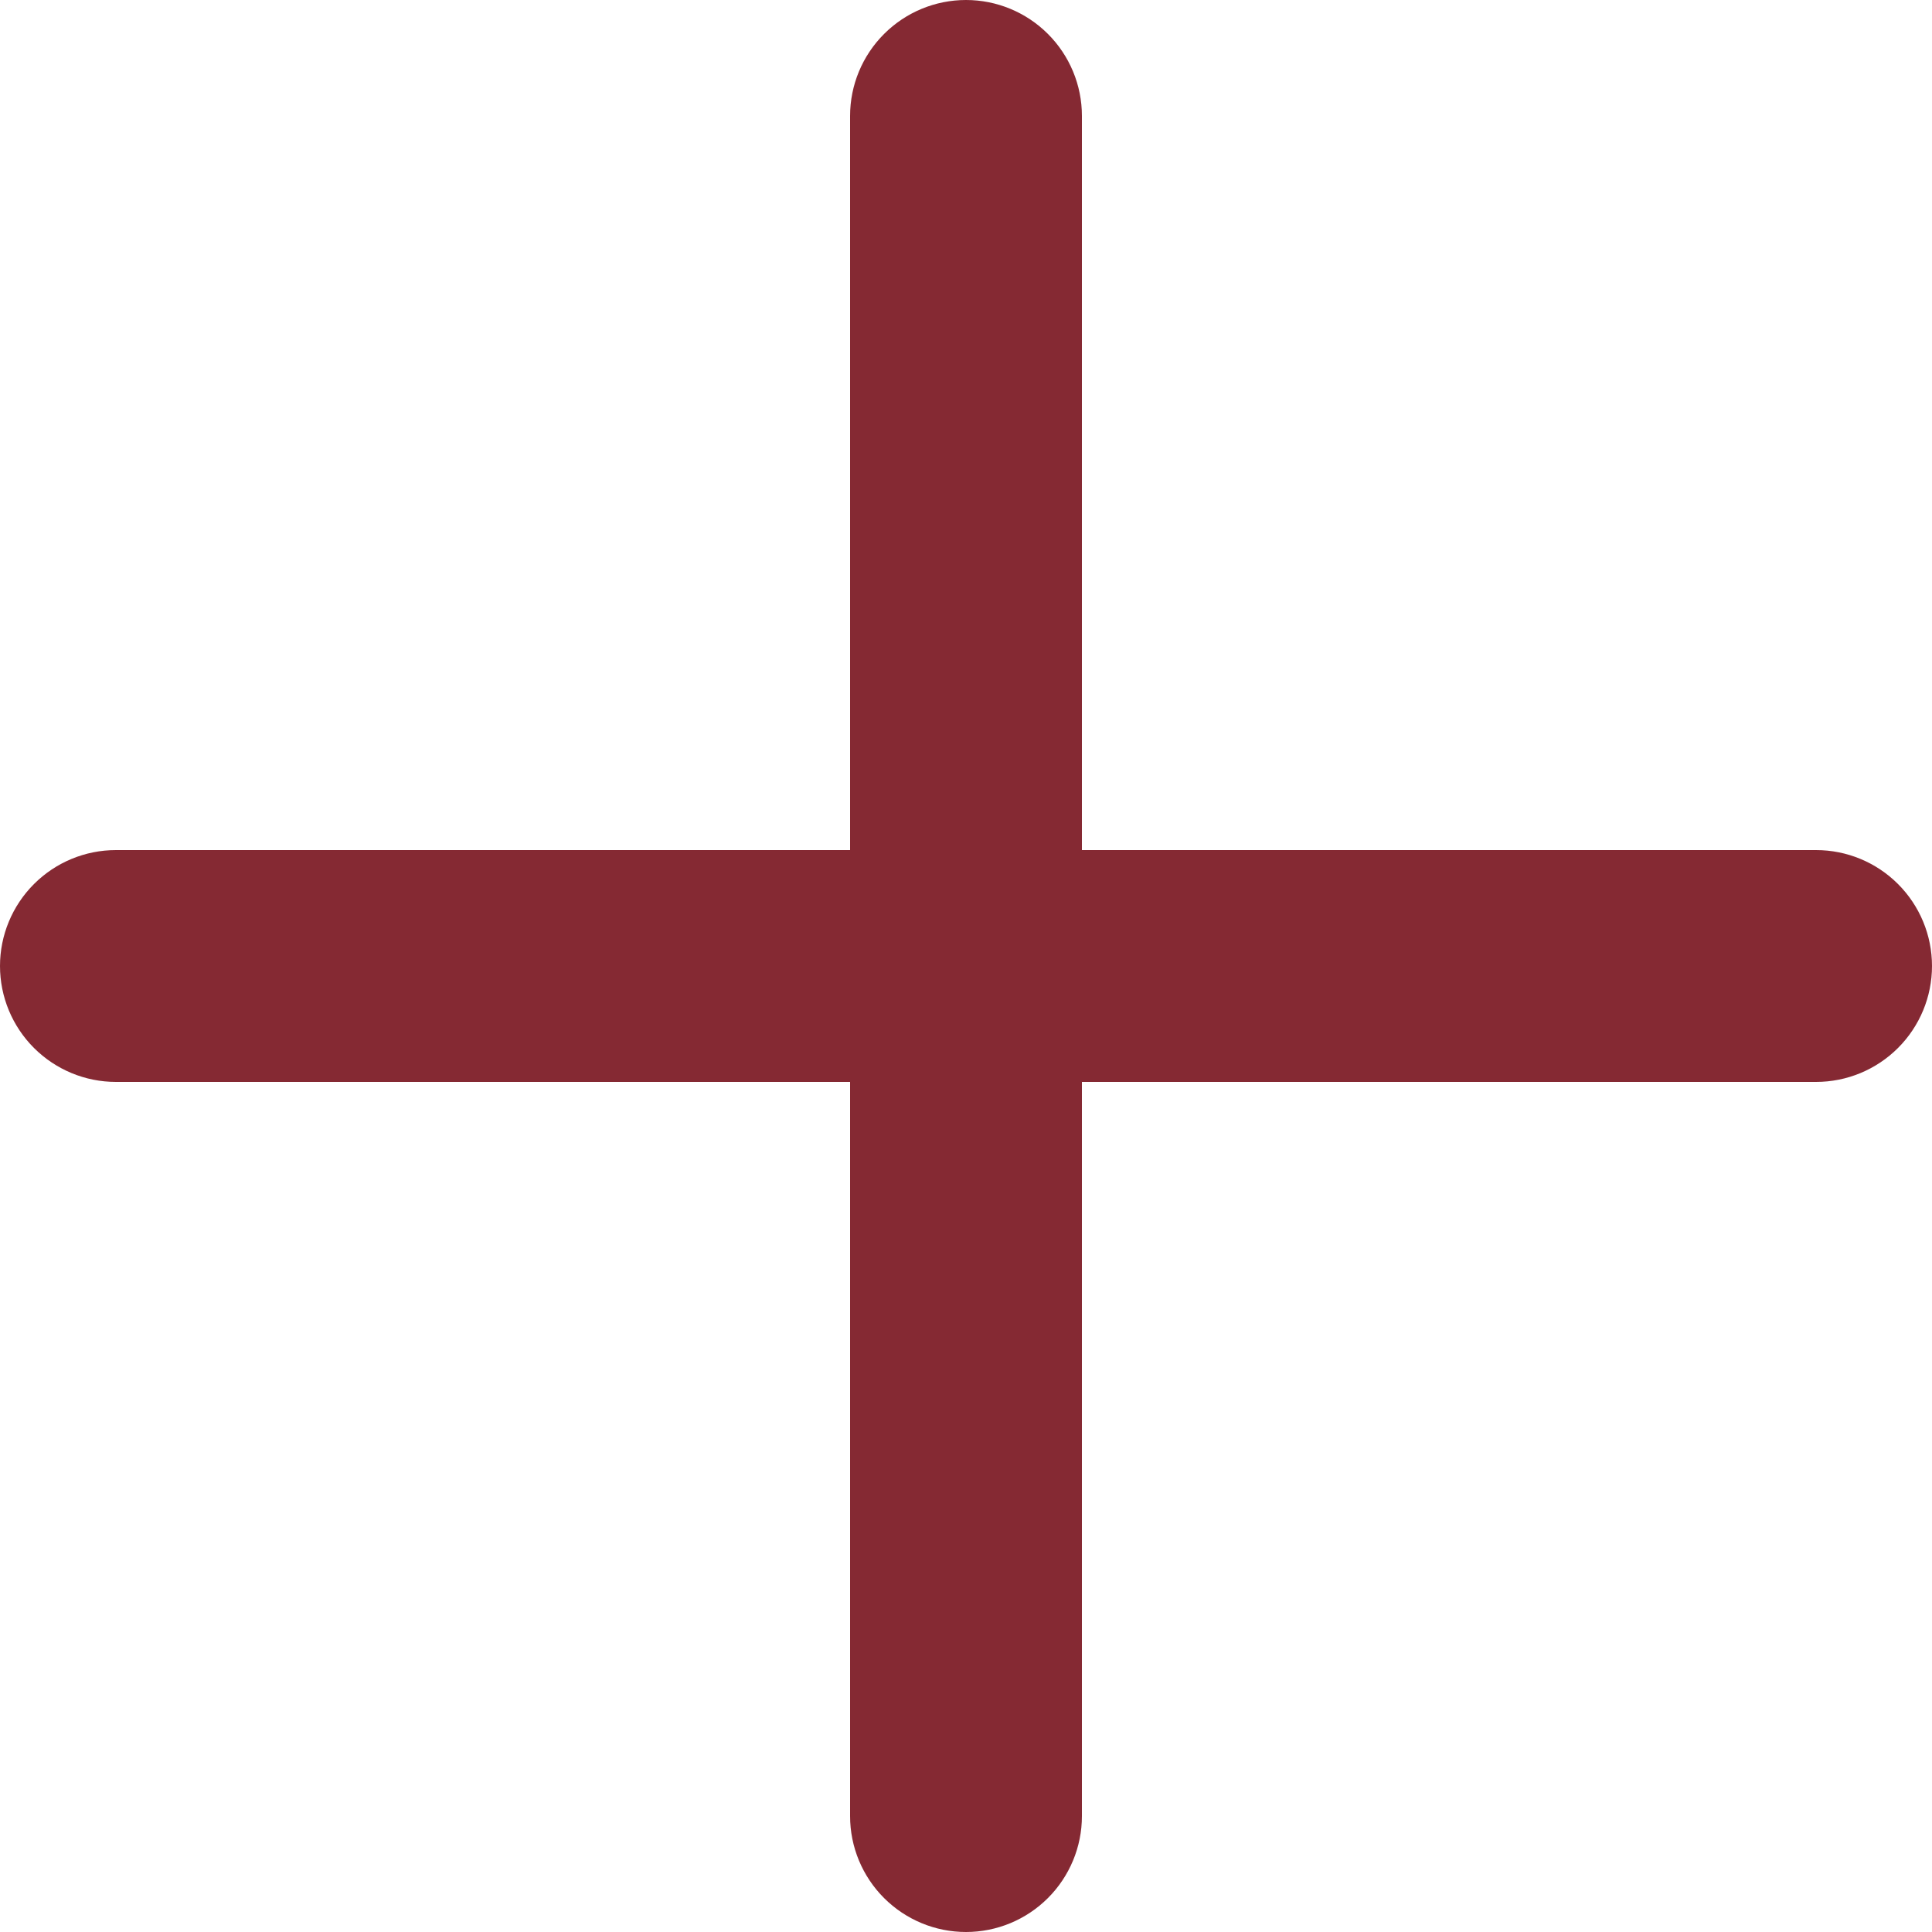
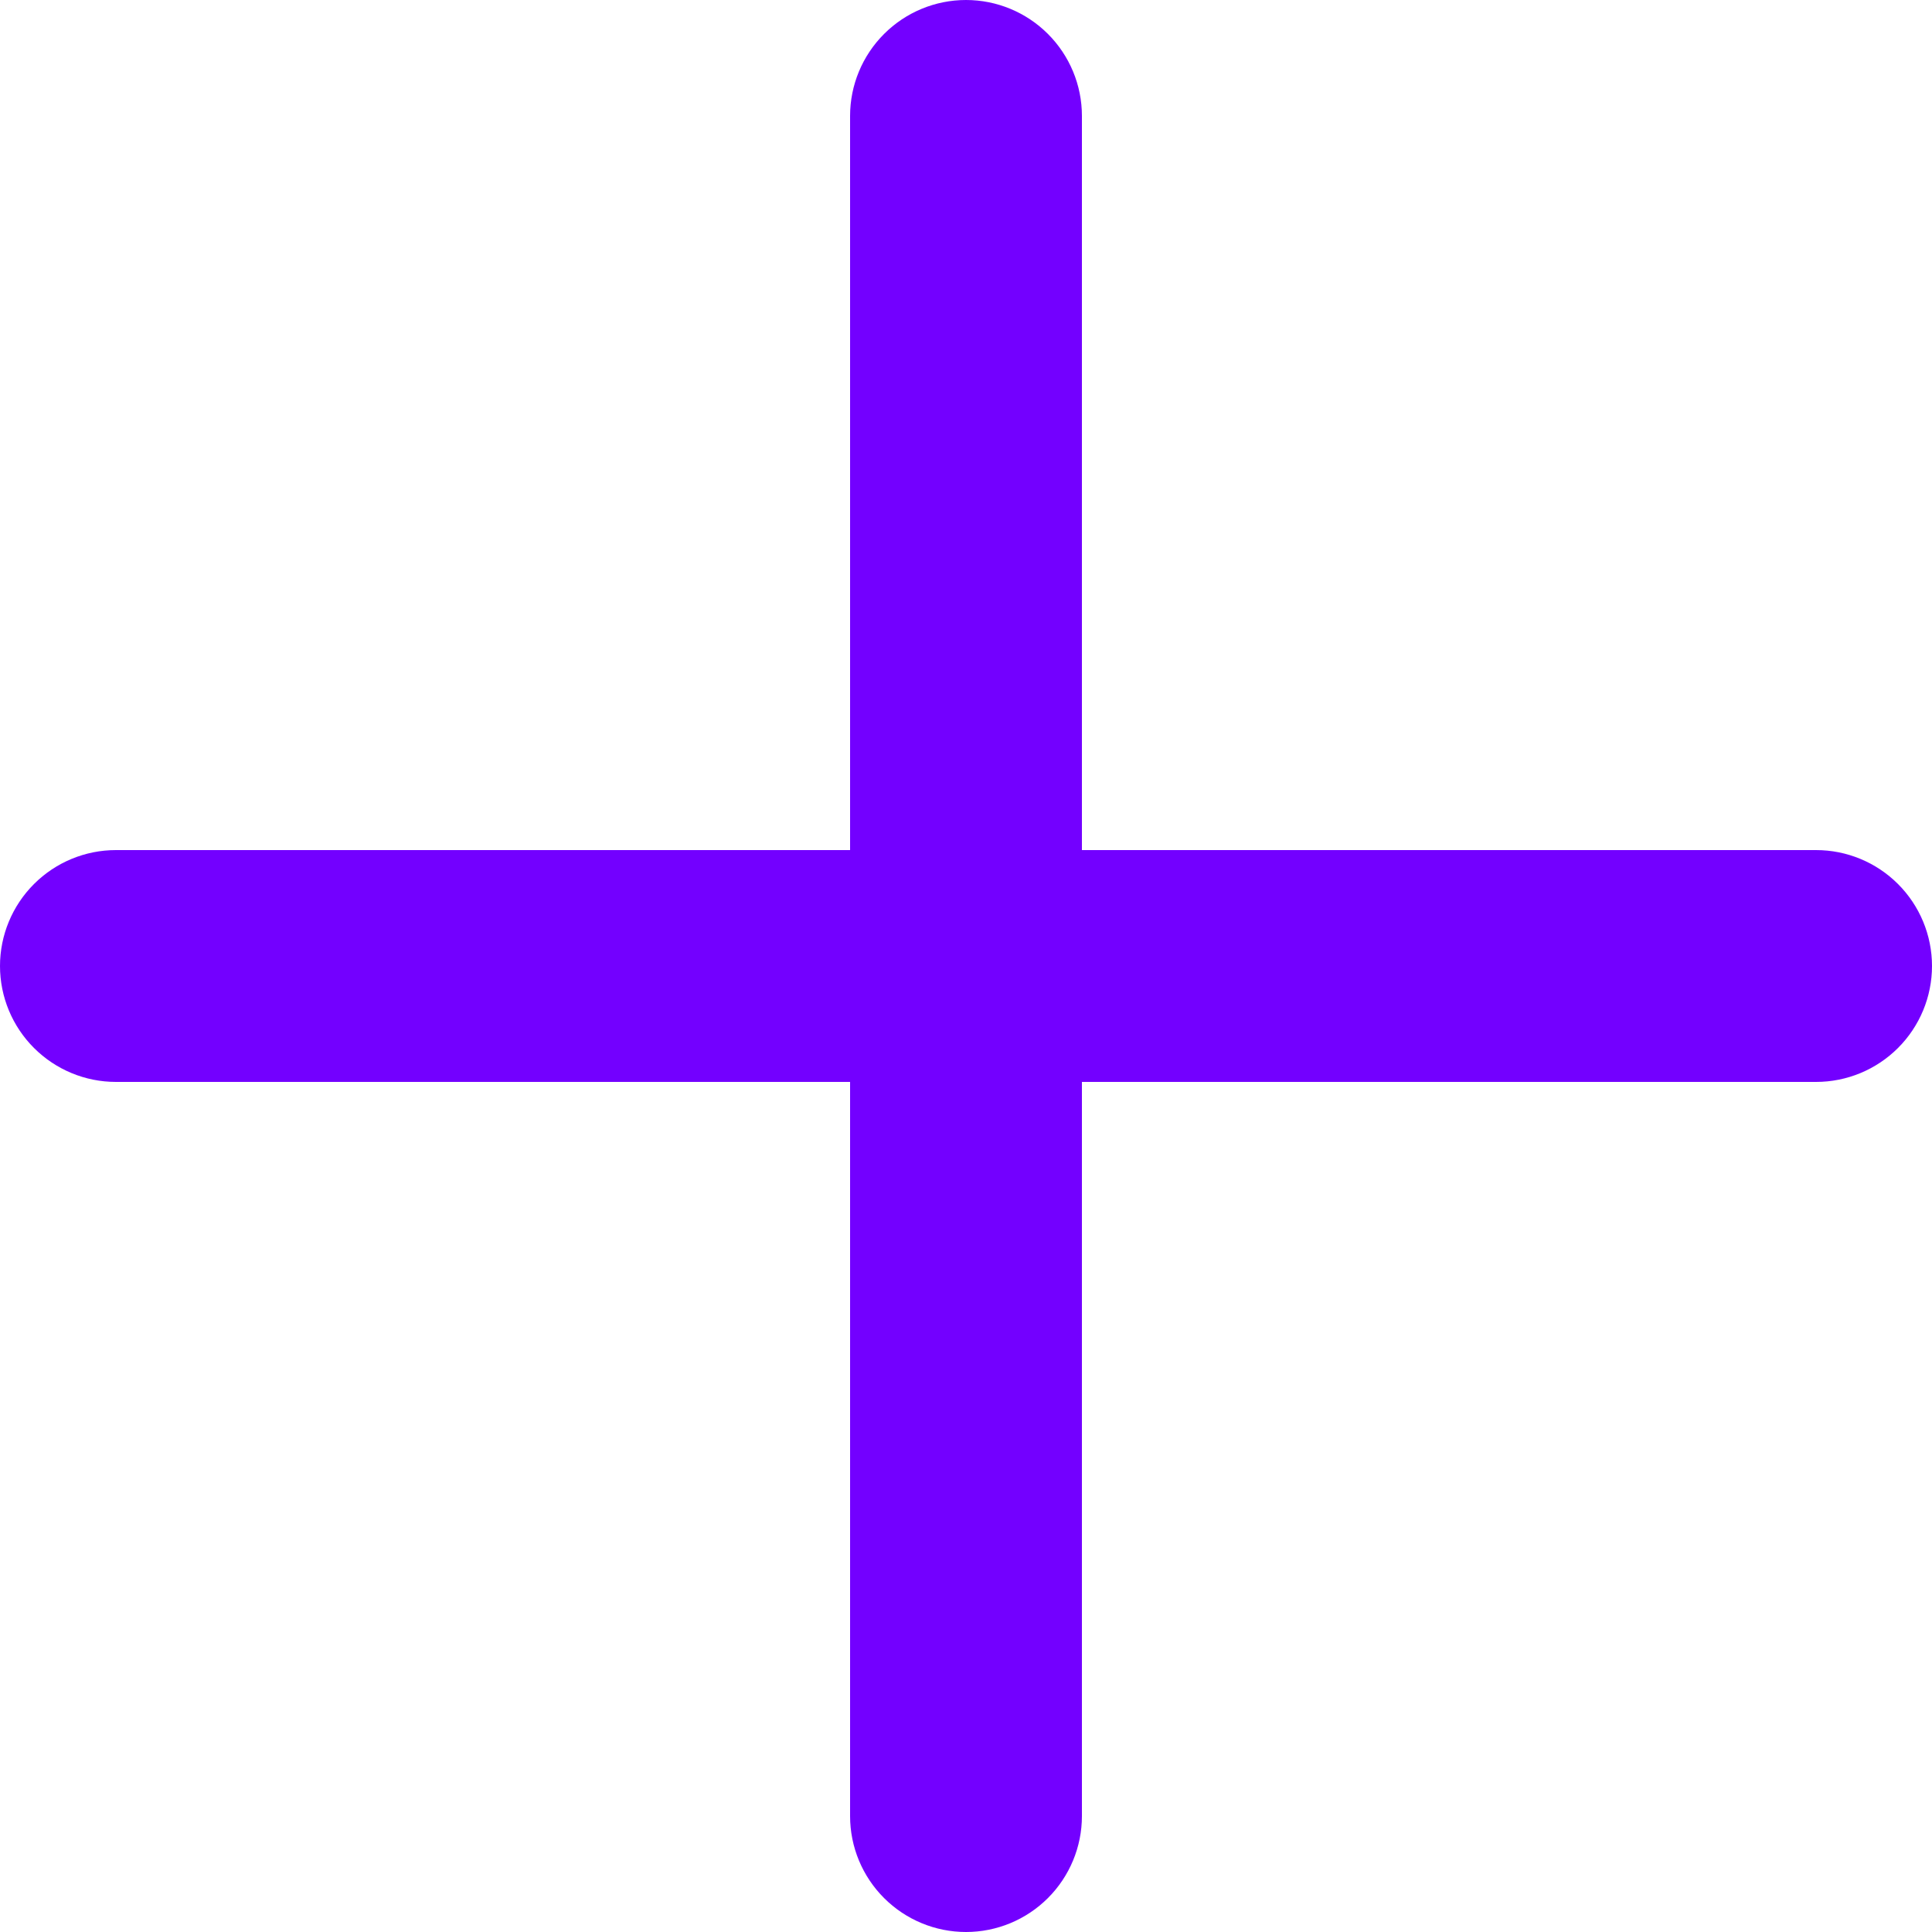
<svg xmlns="http://www.w3.org/2000/svg" width="24" height="24" viewBox="0 0 24 24" fill="none">
-   <path d="M24 12C24 12.382 23.848 12.748 23.578 13.018C23.308 13.288 22.942 13.44 22.56 13.44H13.44V22.56C13.44 22.942 13.288 23.308 13.018 23.578C12.748 23.848 12.382 24 12 24C11.618 24 11.252 23.848 10.982 23.578C10.712 23.308 10.56 22.942 10.56 22.56V13.44H1.44C1.058 13.44 0.692 13.288 0.422 13.018C0.152 12.748 0 12.382 0 12C0 11.618 0.152 11.252 0.422 10.982C0.692 10.712 1.058 10.56 1.44 10.56H10.56V1.44C10.56 1.058 10.712 0.692 10.982 0.422C11.252 0.152 11.618 0 12 0C12.382 0 12.748 0.152 13.018 0.422C13.288 0.692 13.44 1.058 13.44 1.44V10.56H22.56C22.942 10.56 23.308 10.712 23.578 10.982C23.848 11.252 24 11.618 24 12Z" fill="#852933" />
+   <path d="M24 12C24 12.382 23.848 12.748 23.578 13.018C23.308 13.288 22.942 13.44 22.56 13.44H13.44V22.56C13.44 22.942 13.288 23.308 13.018 23.578C12.748 23.848 12.382 24 12 24C11.618 24 11.252 23.848 10.982 23.578C10.712 23.308 10.56 22.942 10.56 22.56V13.44H1.44C1.058 13.44 0.692 13.288 0.422 13.018C0.152 12.748 0 12.382 0 12C0 11.618 0.152 11.252 0.422 10.982C0.692 10.712 1.058 10.56 1.44 10.56H10.56V1.44C10.56 1.058 10.712 0.692 10.982 0.422C11.252 0.152 11.618 0 12 0C12.382 0 12.748 0.152 13.018 0.422C13.288 0.692 13.44 1.058 13.44 1.44V10.56H22.56C22.942 10.56 23.308 10.712 23.578 10.982C23.848 11.252 24 11.618 24 12Z" fill="#7300FF" />
</svg>
